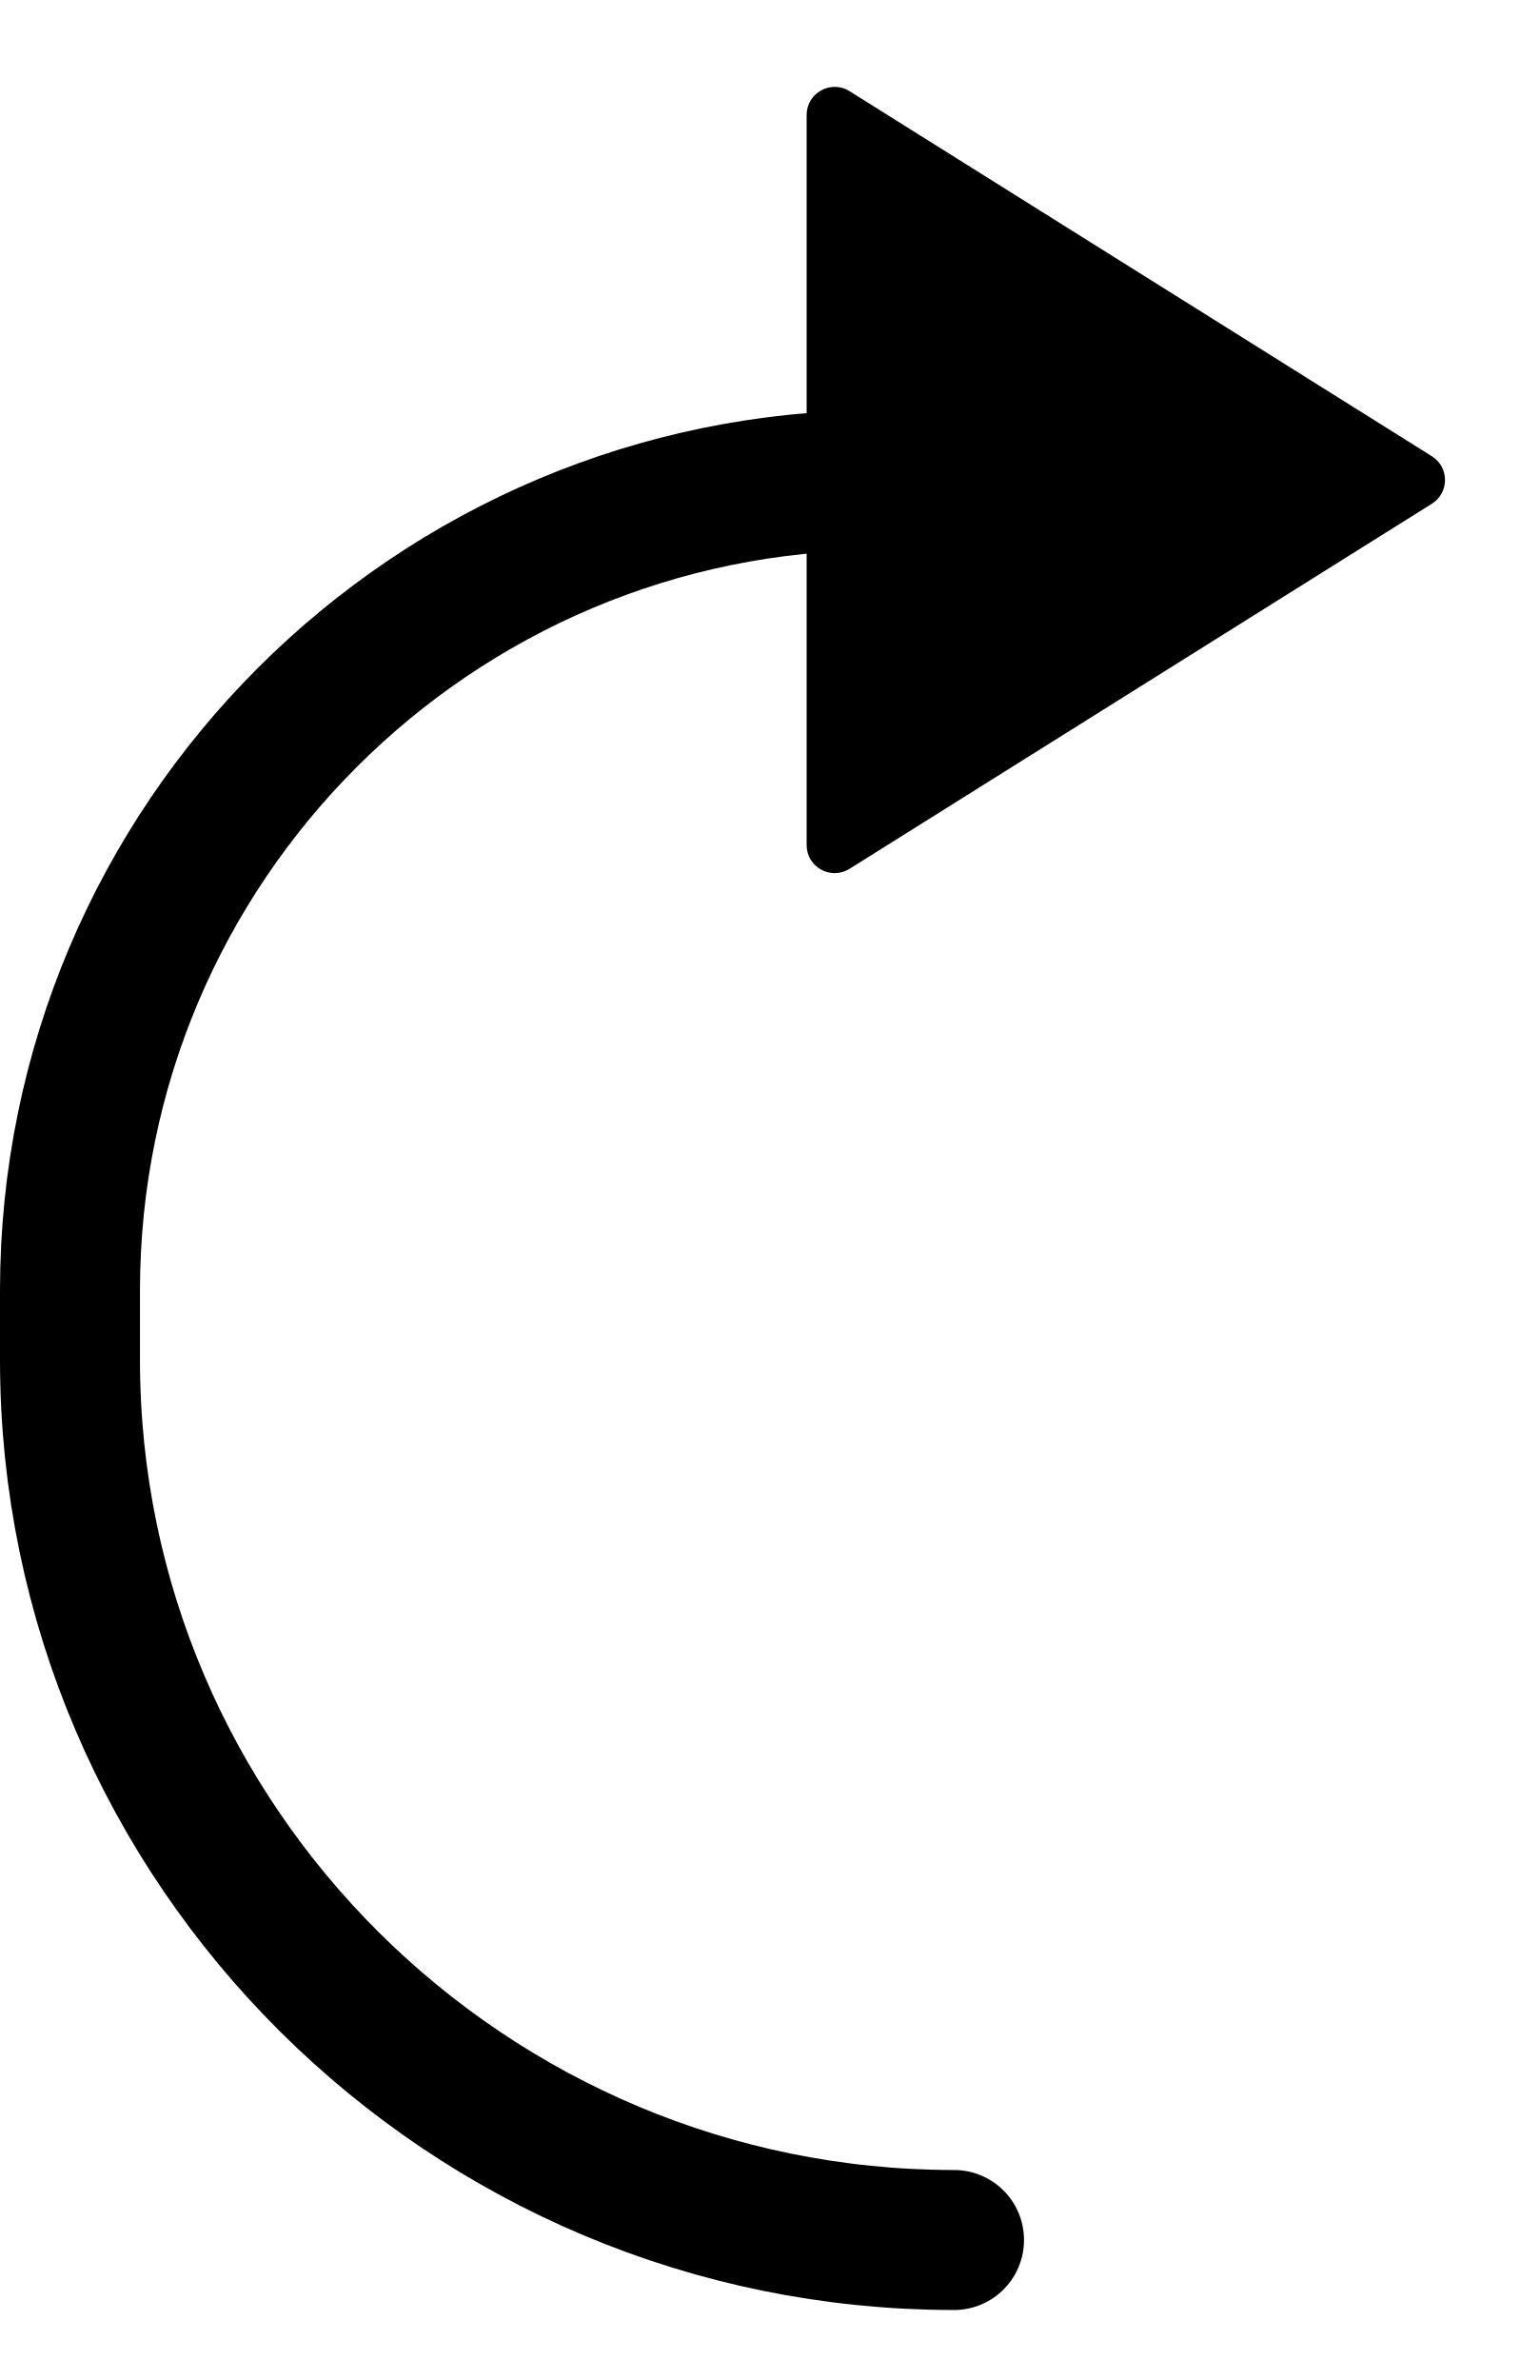
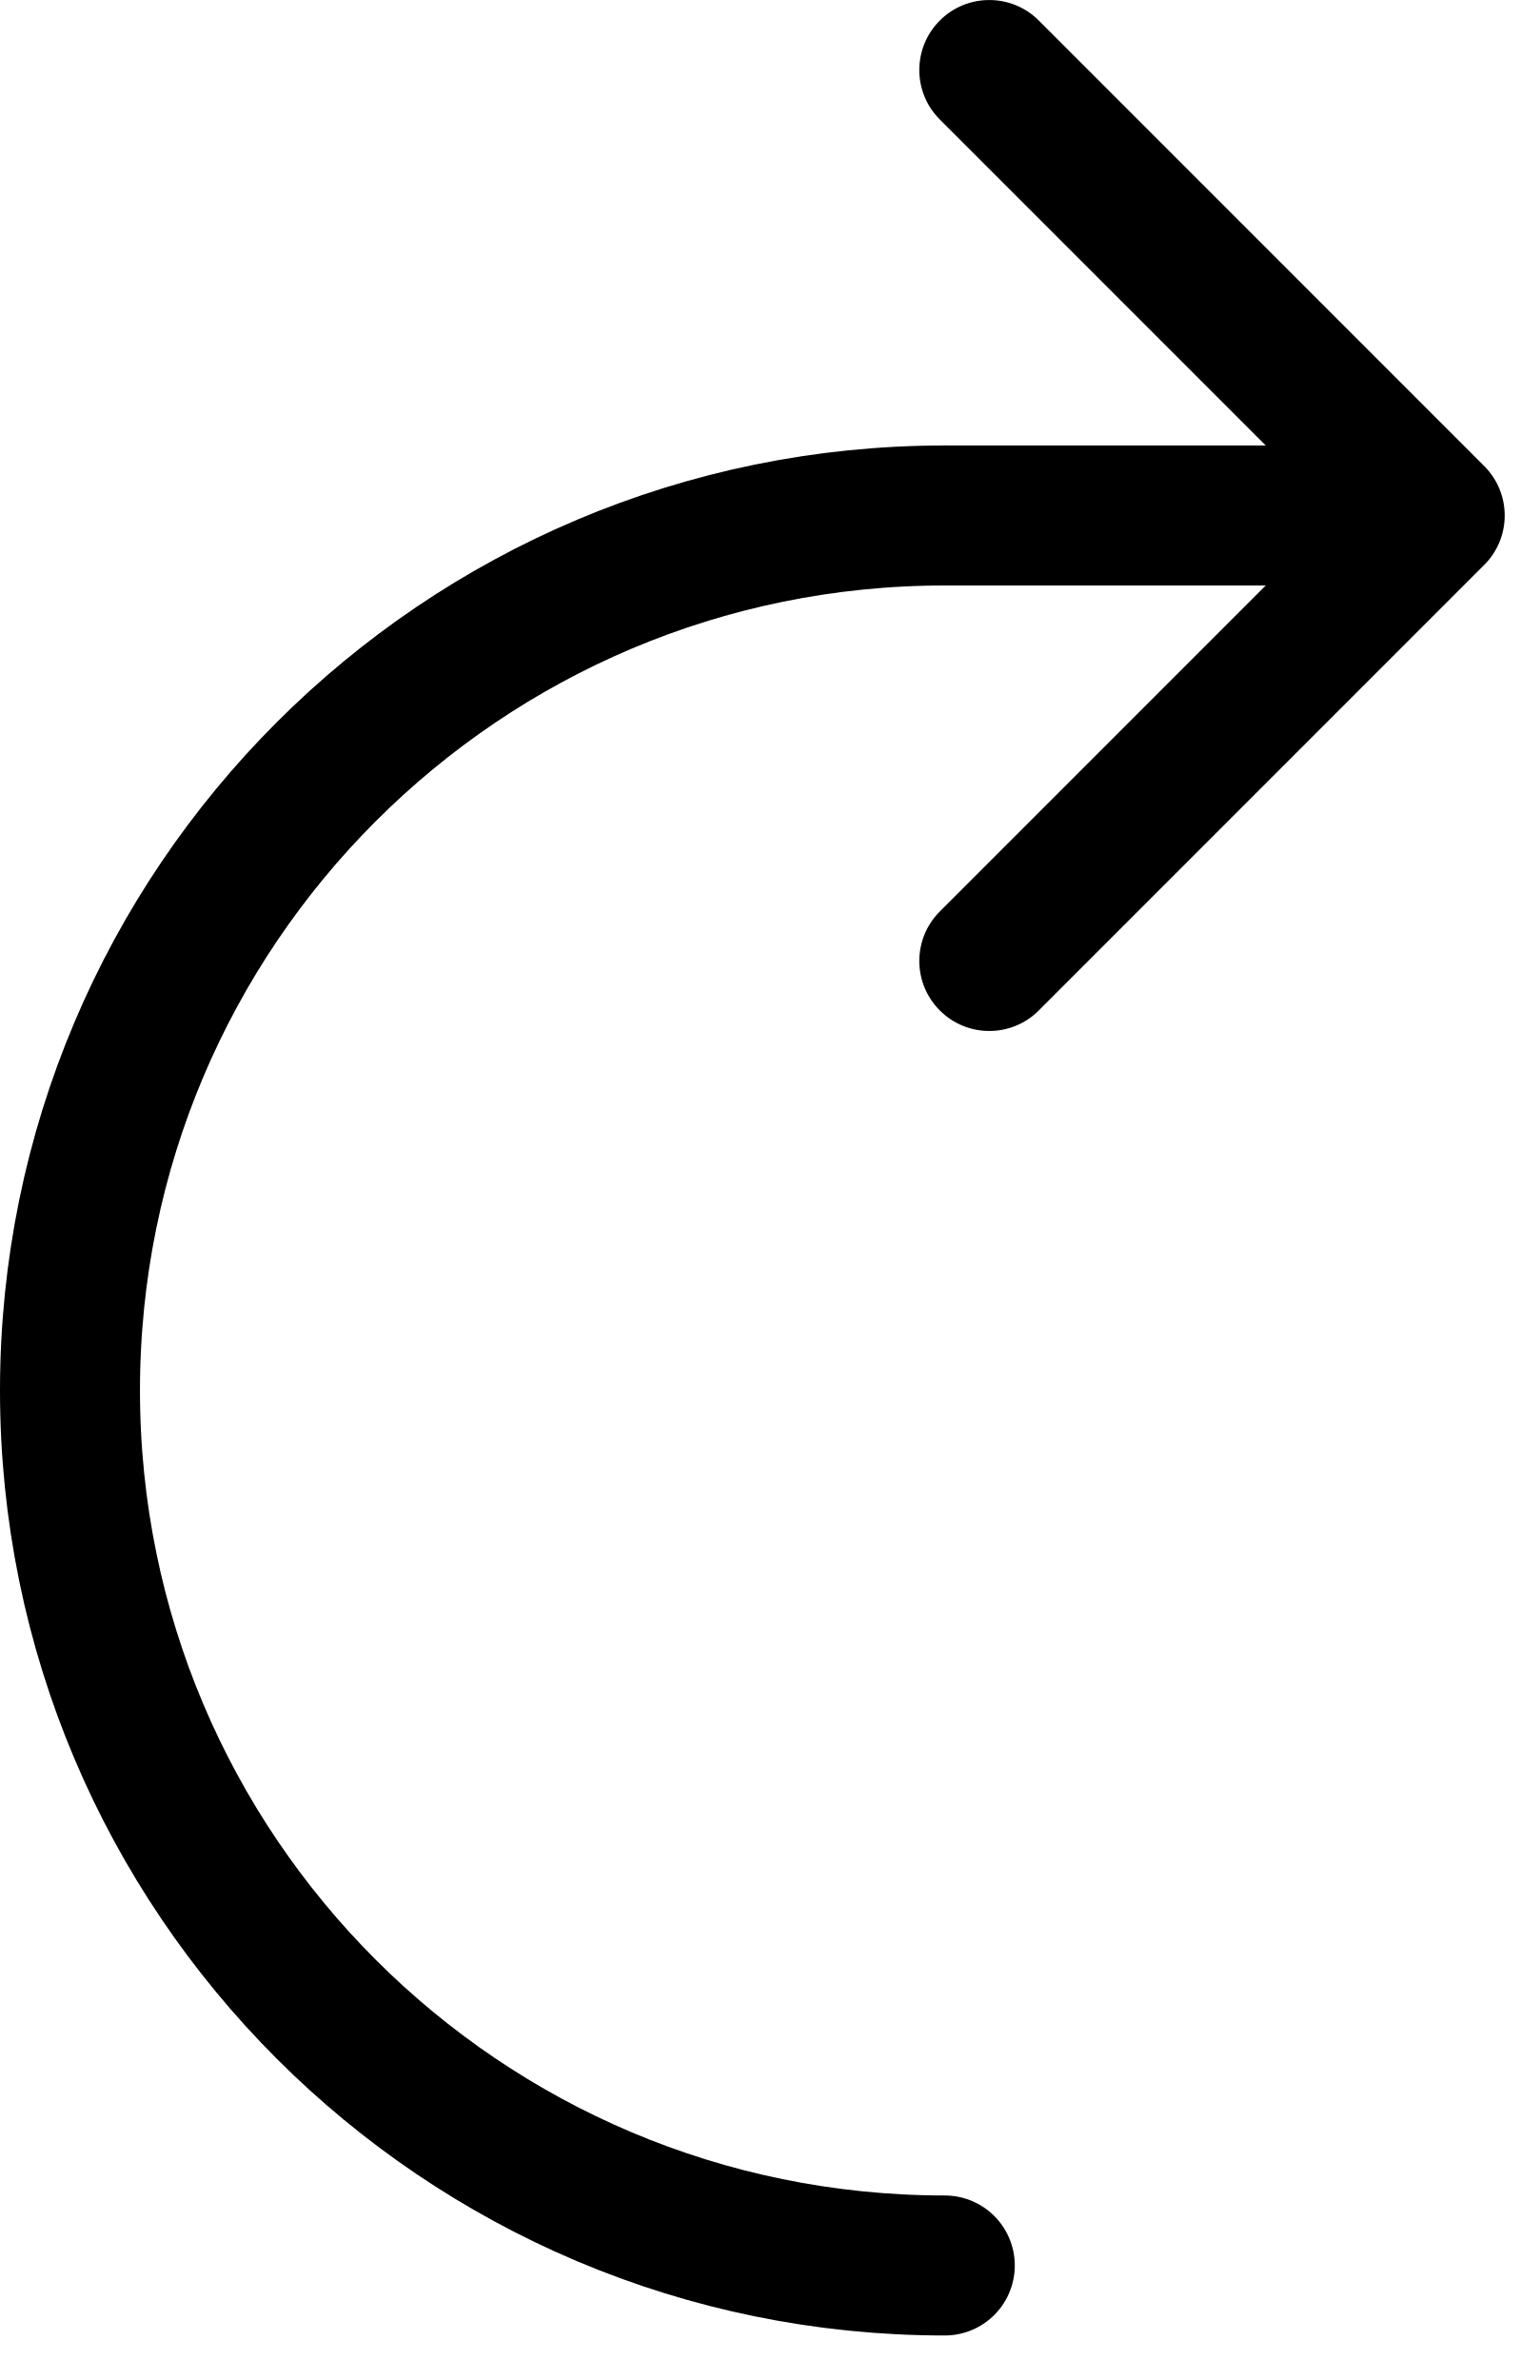
- <svg xmlns="http://www.w3.org/2000/svg" width="11" height="17" viewBox="0 0 11 17" fill="none">
-   <path d="M6.816 16C3.344 16 0.5 13.186 0.5 9.714L0.5 9.218C0.5 6.021 3.092 3.429 6.29 3.429" stroke="black" stroke-linecap="round" stroke-linejoin="round" />
-   <path d="M10.23 3.259C10.355 3.337 10.355 3.52 10.23 3.598L6.069 6.206C5.936 6.289 5.763 6.194 5.763 6.036L5.763 0.821C5.763 0.664 5.936 0.568 6.069 0.651L10.23 3.259Z" fill="black" />
+ <svg xmlns="http://www.w3.org/2000/svg" width="22" height="34" viewBox="0 0 22 34" fill="none">
+   <path d="M21.207 6.657C21.598 7.048 21.598 7.681 21.207 8.071L14.843 14.435C14.453 14.826 13.819 14.826 13.429 14.435C13.038 14.045 13.038 13.412 13.429 13.021L19.086 7.364L13.429 1.707C13.038 1.317 13.038 0.684 13.429 0.293C13.819 -0.097 14.453 -0.097 14.843 0.293L21.207 6.657ZM13.5 8.364C12.948 8.364 12.5 7.917 12.5 7.364C12.5 6.812 12.948 6.364 13.5 6.364L13.5 7.364L13.5 8.364ZM20.5 7.364L20.5 8.364L13.5 8.364L13.5 7.364L13.5 6.364L20.5 6.364L20.5 7.364Z" fill="black" />
+   <path d="M13.5 7.364C6.596 7.364 1 12.961 1 19.864C1 26.768 6.596 32.364 13.5 32.364" stroke="black" stroke-width="2" stroke-linecap="round" />
</svg>
